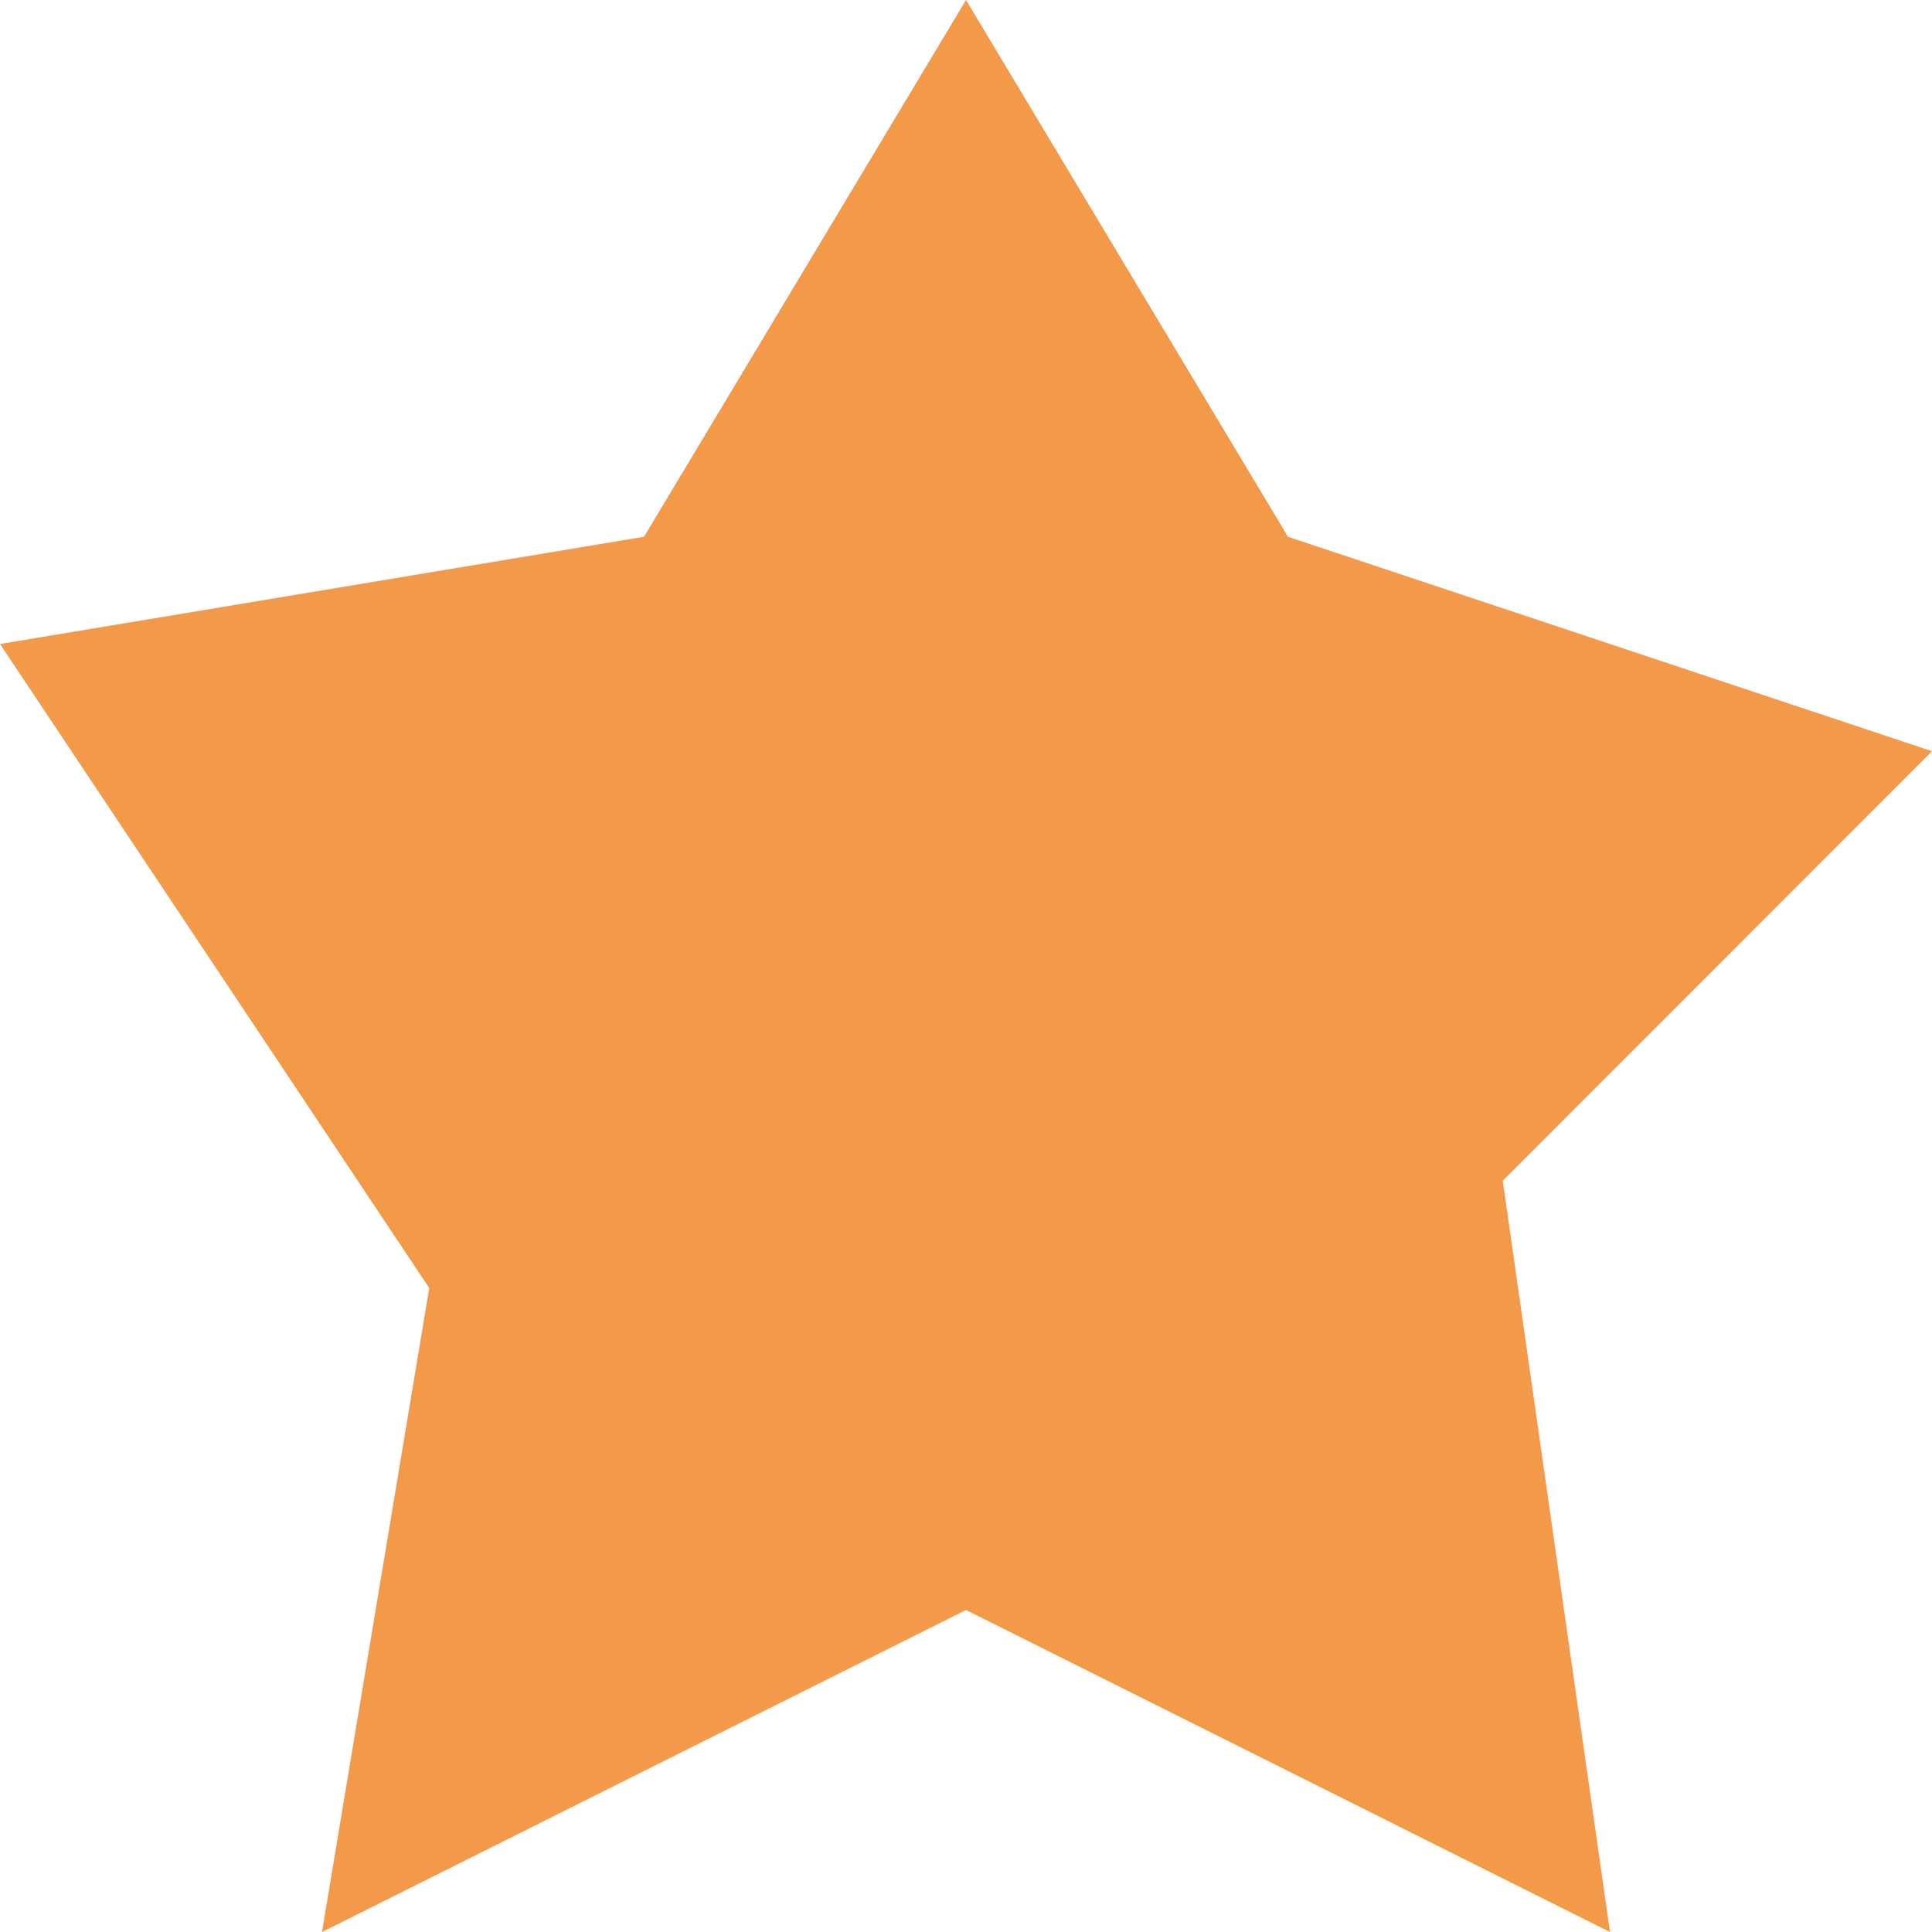
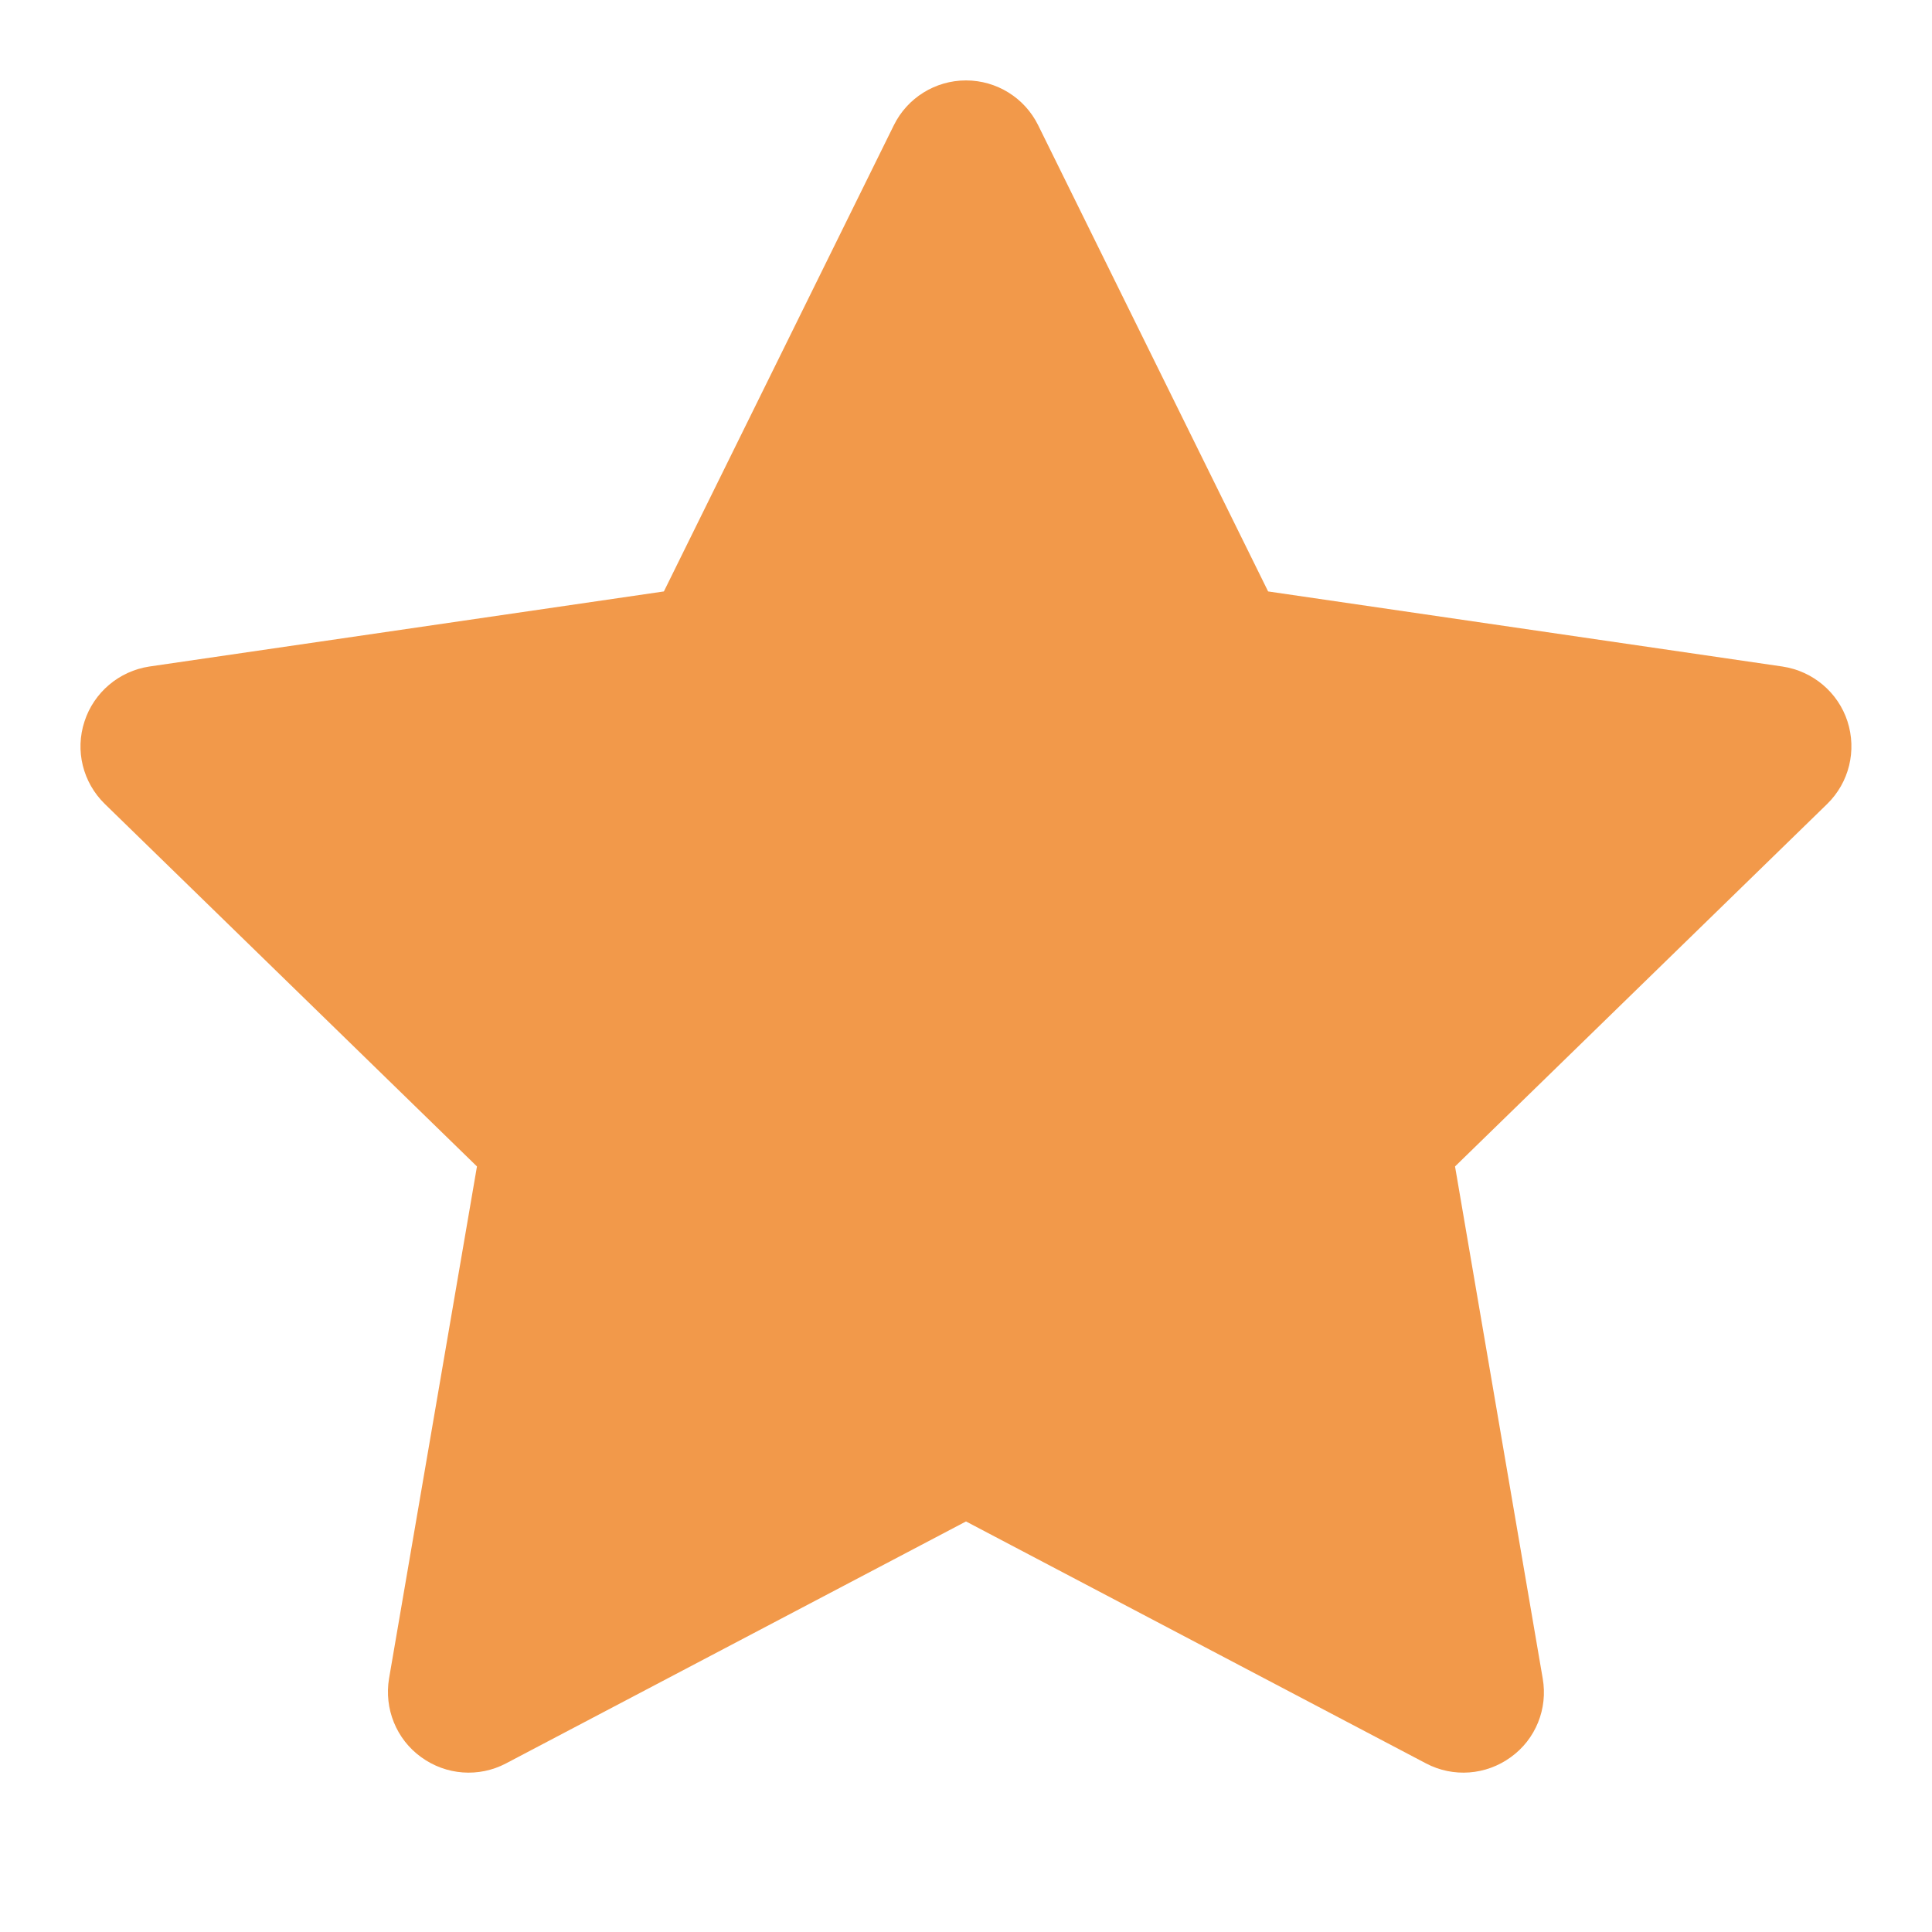
- <svg xmlns="http://www.w3.org/2000/svg" width="6" height="6" viewBox="0 0 6 6" fill="none">
-   <path d="M1.333 4L0 2L2 1.667L3 0L4 1.667L6 2.333L4.667 3.667L5 6L3 5L1 6L1.333 4Z" fill="#F2994A" />
+ <svg xmlns="http://www.w3.org/2000/svg" width="8" height="8" viewBox="0 0 8 8" fill="none">
+   <path fill-rule="evenodd" clip-rule="evenodd" d="M4 0.333C4.127 0.333 4.243 0.405 4.299 0.519L5.251 2.449L7.381 2.76C7.507 2.779 7.611 2.867 7.65 2.987C7.689 3.108 7.657 3.24 7.566 3.329L6.025 4.83L6.388 6.95C6.41 7.075 6.359 7.202 6.256 7.276C6.153 7.351 6.017 7.361 5.905 7.302L4 6.3L2.095 7.302C1.983 7.361 1.847 7.351 1.744 7.276C1.641 7.202 1.59 7.075 1.611 6.95L1.975 4.83L0.434 3.329C0.343 3.24 0.31 3.108 0.35 2.987C0.389 2.867 0.493 2.779 0.618 2.76L2.749 2.449L3.701 0.519C3.757 0.405 3.873 0.333 4 0.333ZM4 1.42L3.269 2.901C3.22 2.999 3.127 3.067 3.018 3.083L1.383 3.322L2.566 4.475C2.644 4.551 2.68 4.662 2.662 4.77L2.383 6.397L3.845 5.628C3.942 5.577 4.058 5.577 4.155 5.628L5.617 6.397L5.338 4.77C5.32 4.662 5.355 4.551 5.434 4.475L6.617 3.322L4.982 3.083C4.873 3.067 4.78 2.999 4.731 2.901L4 1.42Z" fill="#F2994A" />
+   <path d="M2.333 5L1 3L3 2.667L4 1L5 2.667L7 3.333L5.667 4.667L6 7L4 6L2 7L2.333 5Z" fill="#F2994A" />
</svg>
